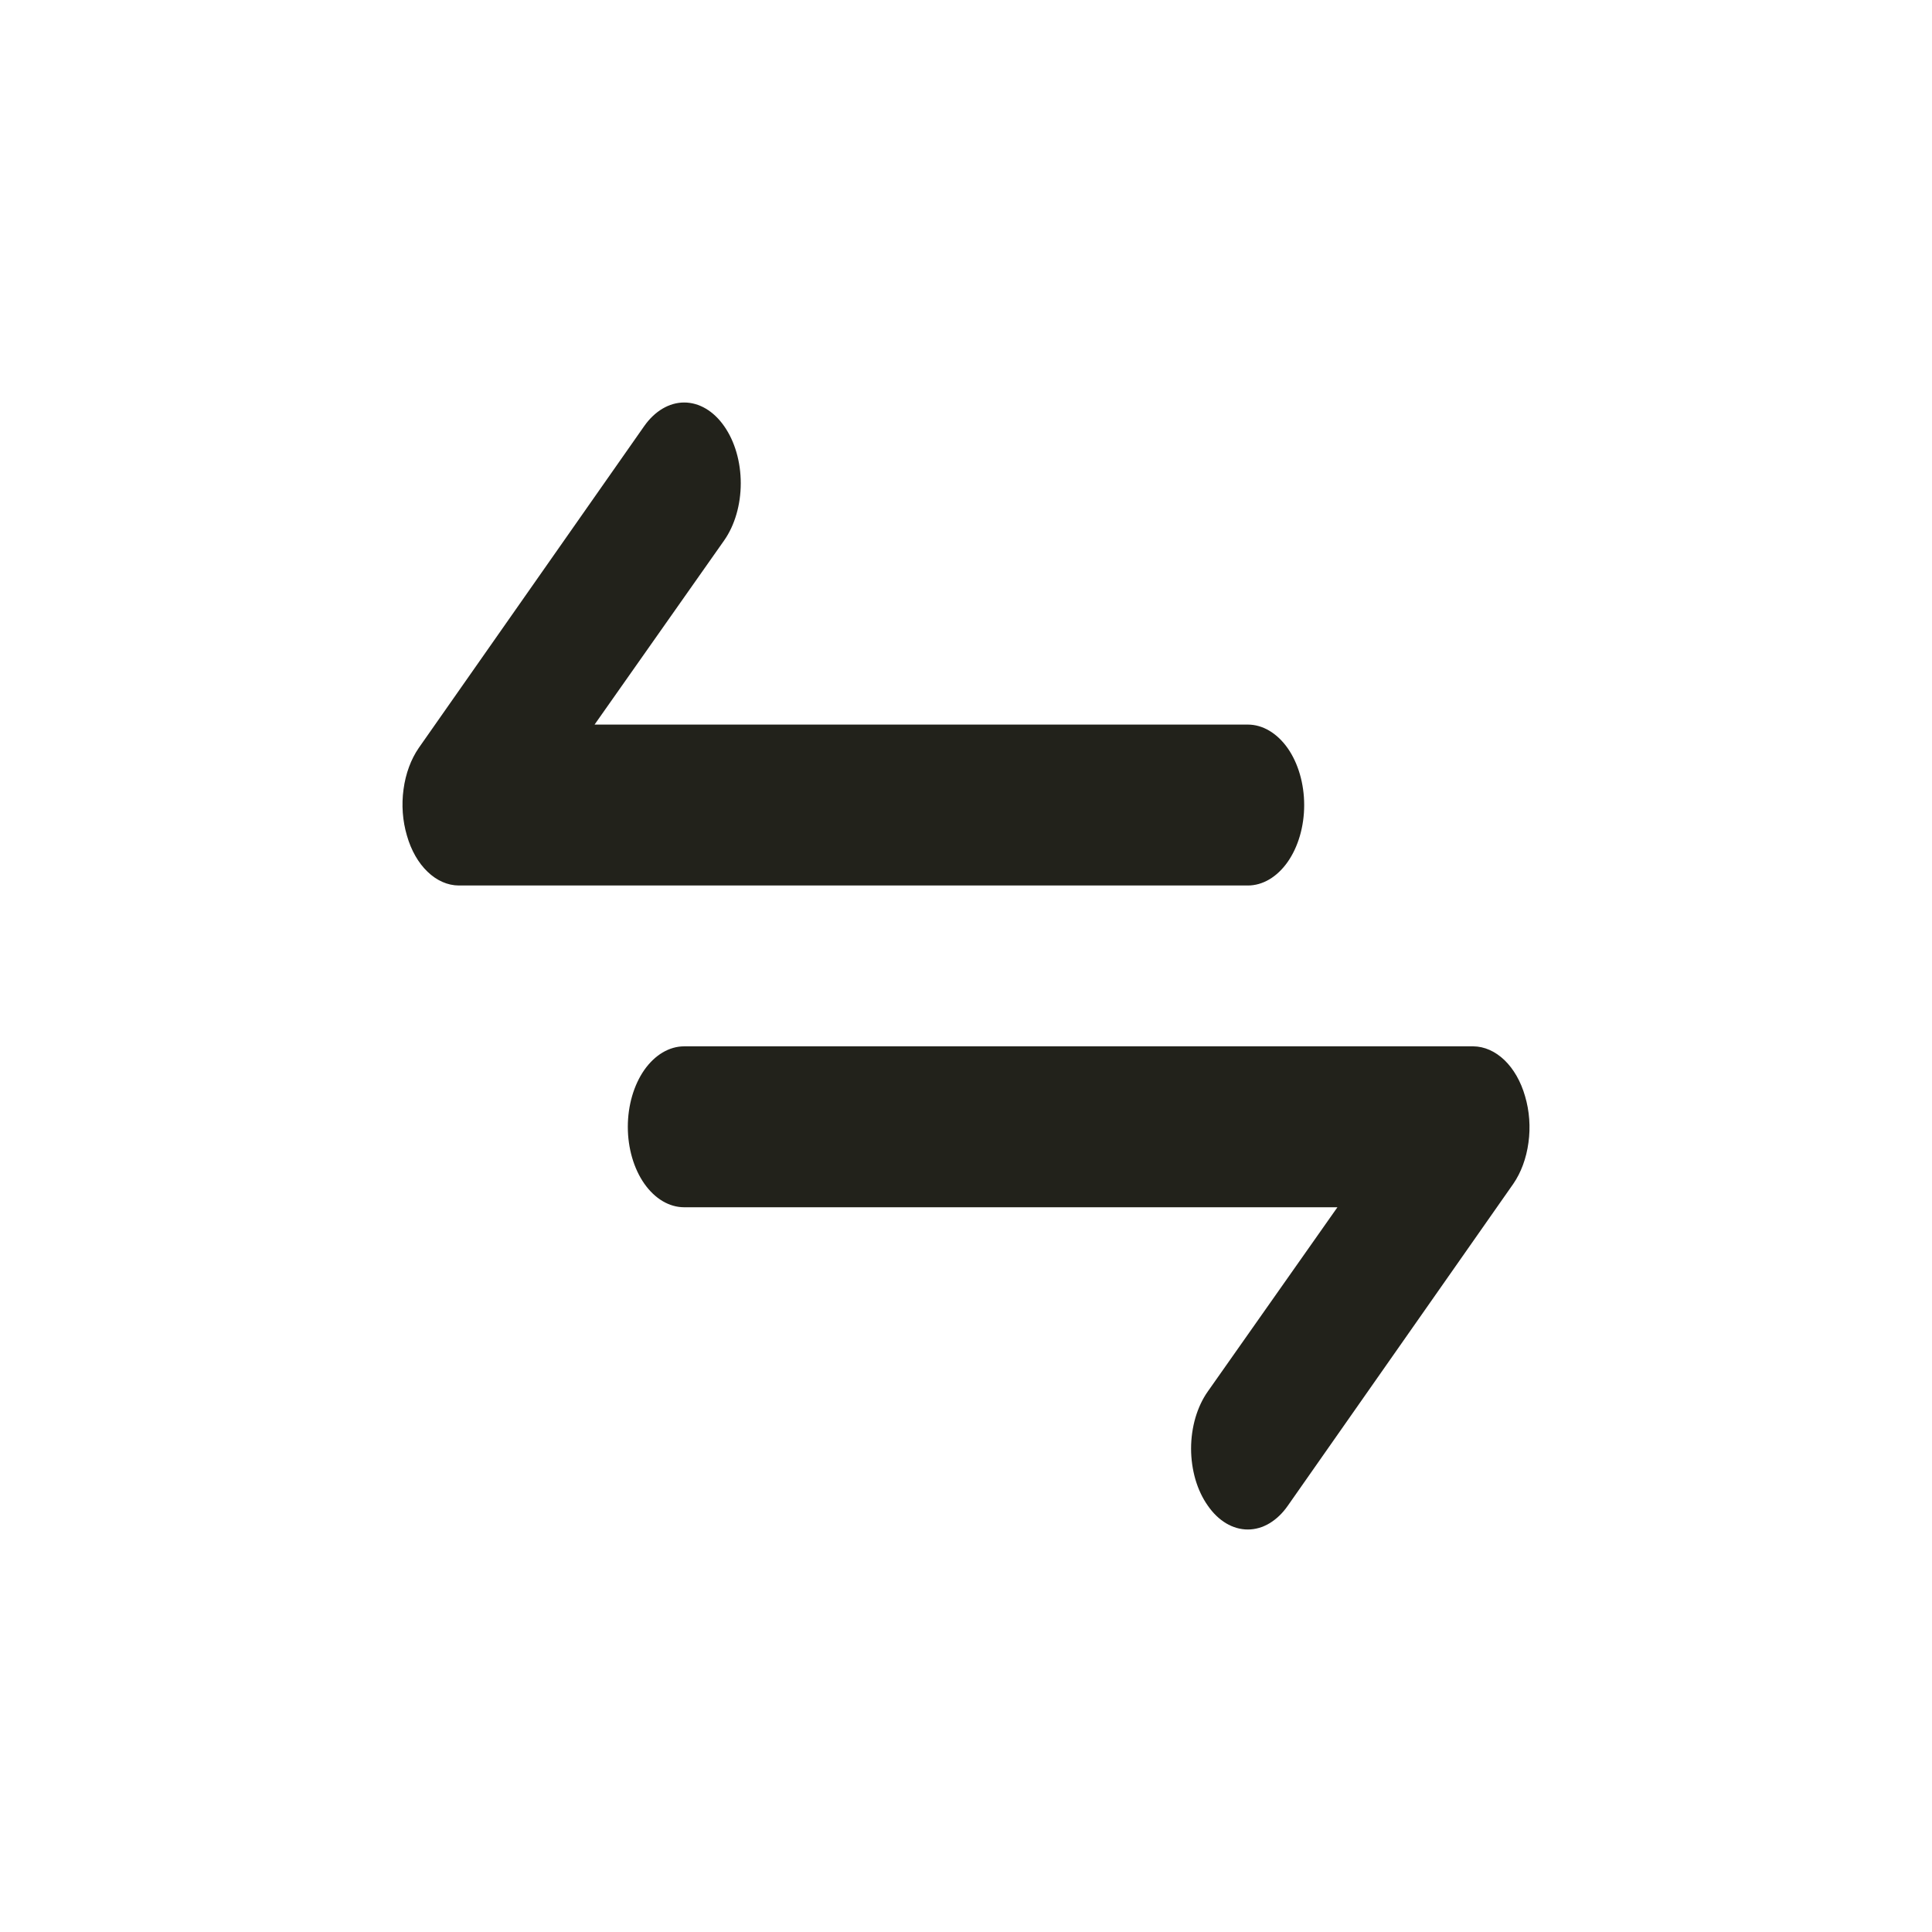
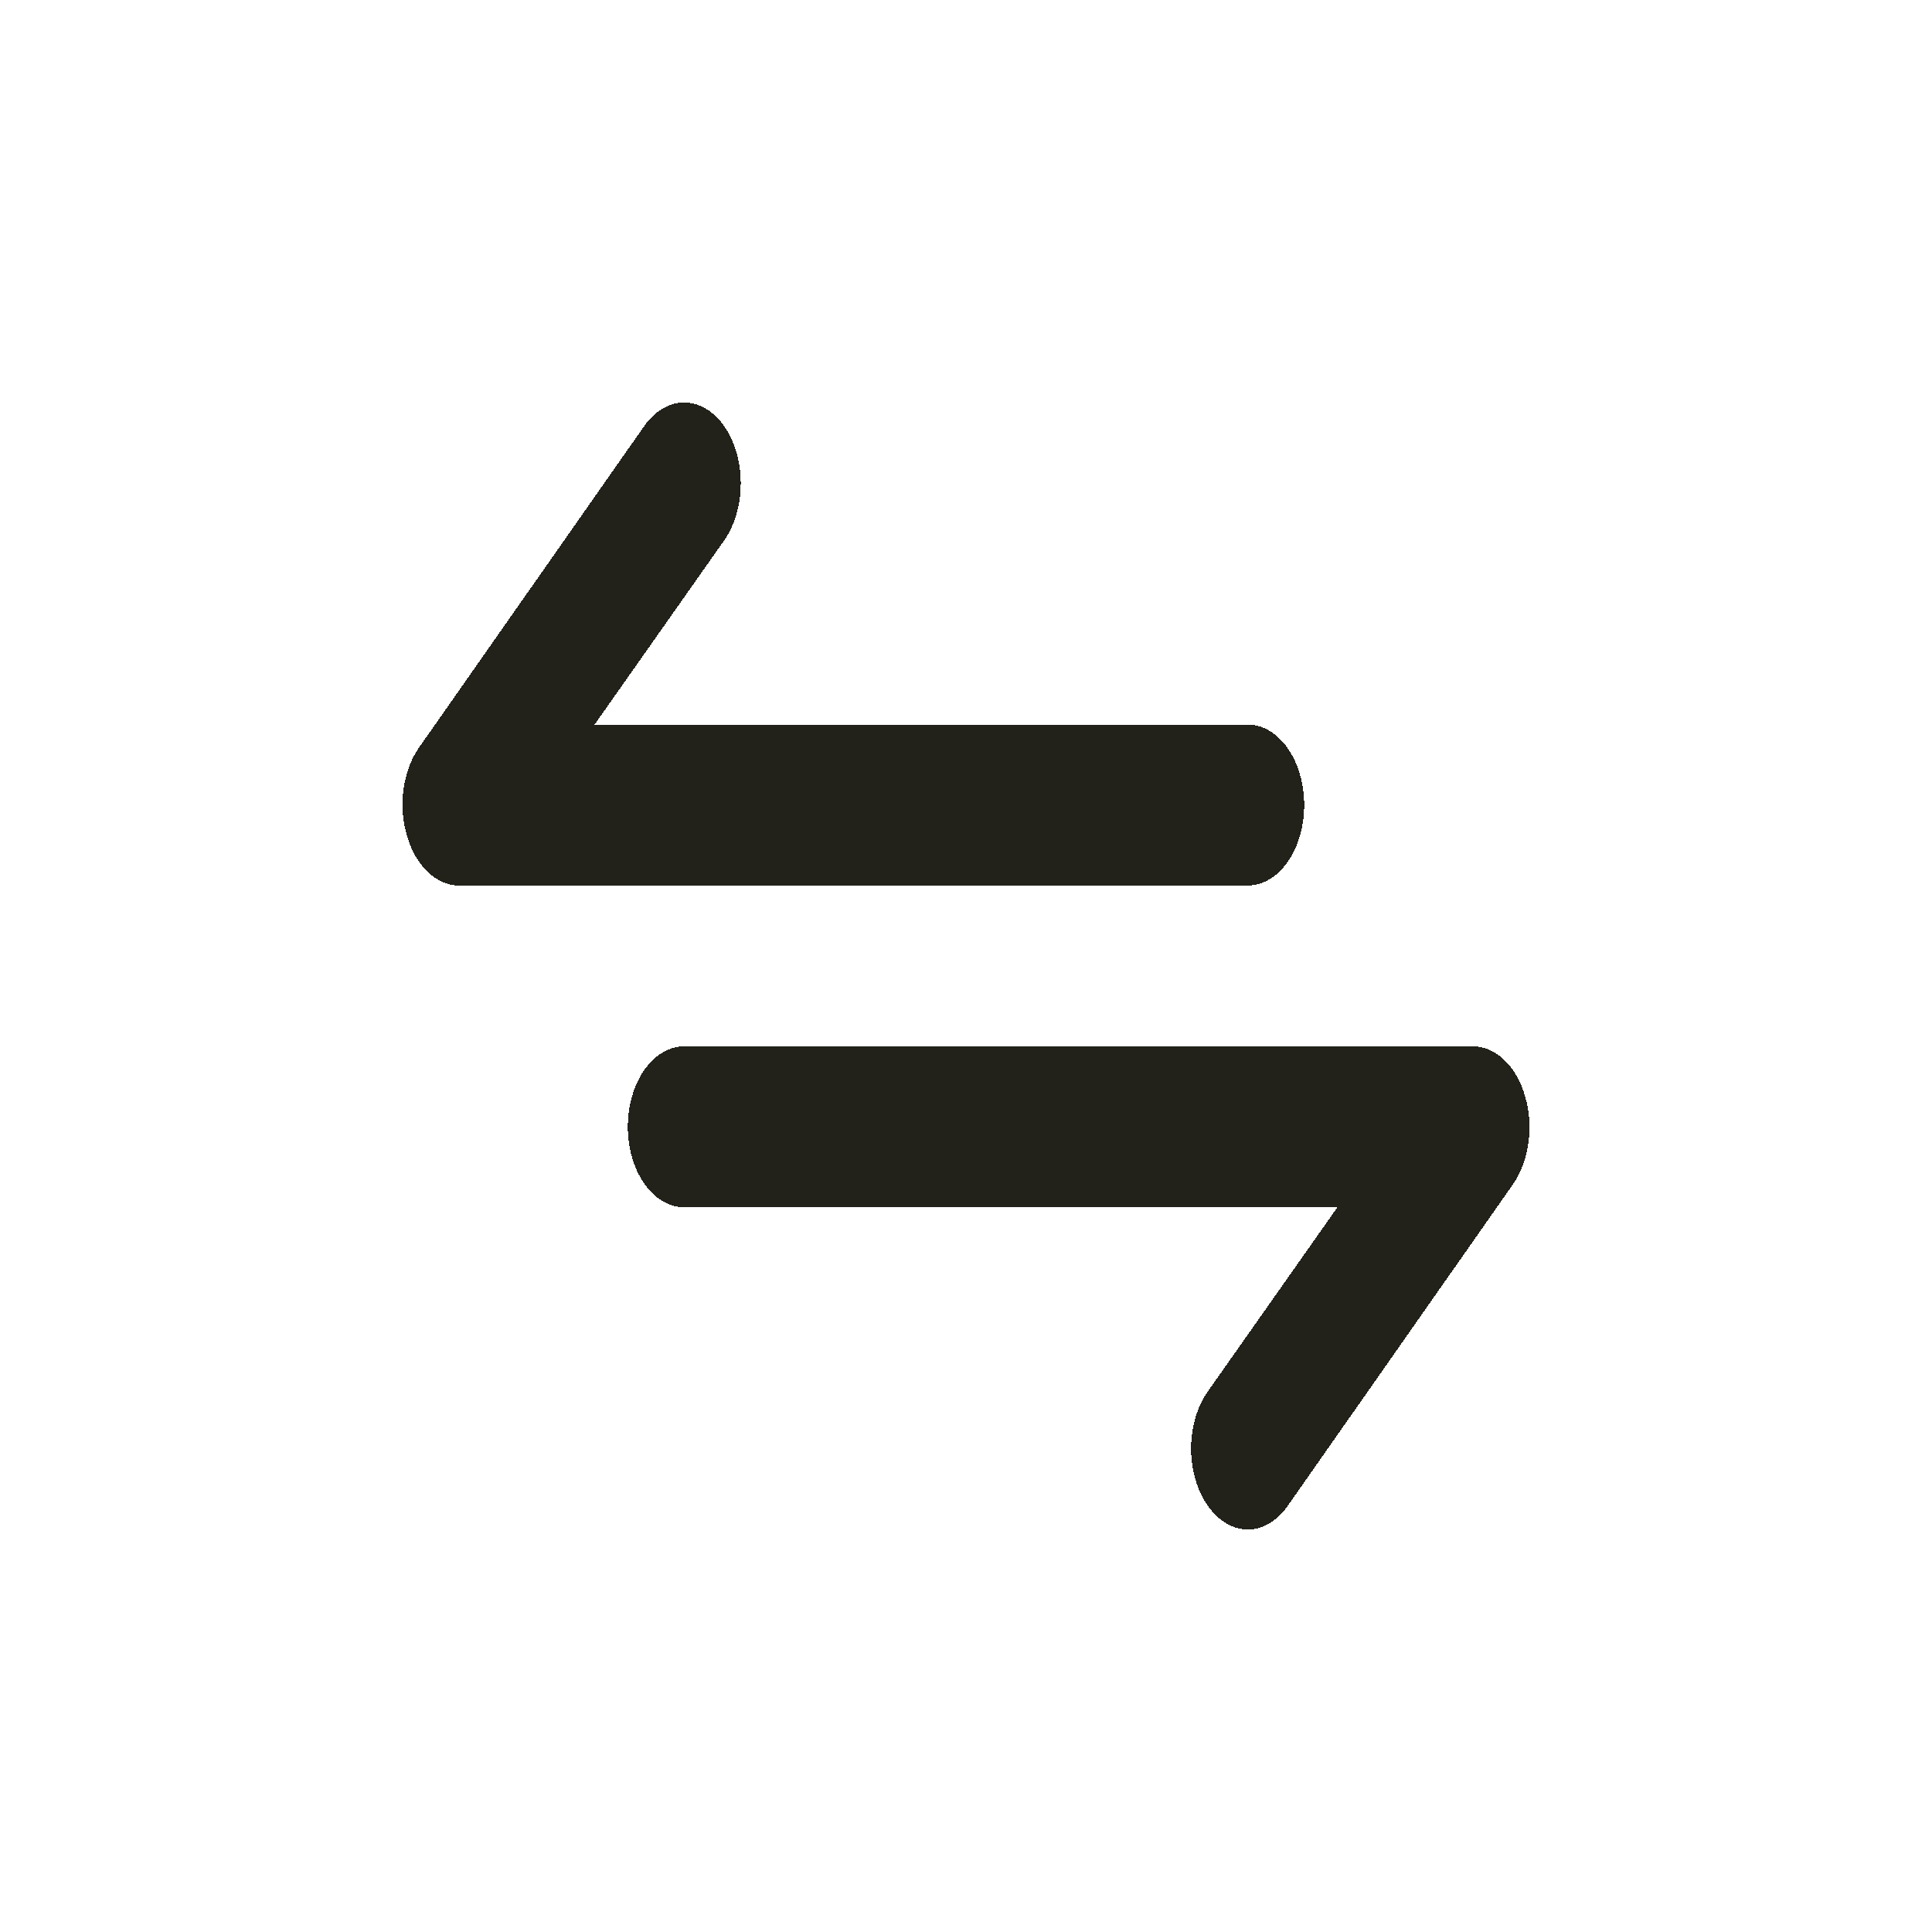
- <svg xmlns="http://www.w3.org/2000/svg" width="24" height="24" viewBox="0 0 24 24" fill="none">
+ <svg xmlns="http://www.w3.org/2000/svg" text-rendering="optimizeLegibility" image-rendering="crisp-edges" shape-rendering="crispEdges" width="24" height="24" viewBox="0 0 24 24" fill="none">
  <path d="M16.201 10.001C16.201 9.736 16.127 9.481 15.996 9.294C15.864 9.107 15.686 9.001 15.501 9.001H7.386L8.996 6.713C9.128 6.525 9.202 6.269 9.202 6.003C9.202 5.737 9.128 5.482 8.996 5.294C8.865 5.106 8.686 5 8.499 5C8.313 5 8.134 5.106 8.002 5.294L5.202 9.291C5.105 9.432 5.039 9.61 5.013 9.804C4.986 9.998 5.001 10.198 5.055 10.38C5.107 10.563 5.196 10.719 5.311 10.829C5.426 10.94 5.561 10.999 5.699 11H15.501C15.686 11 15.864 10.895 15.996 10.707C16.127 10.52 16.201 10.266 16.201 10.001ZM18.945 13.618C18.893 13.435 18.803 13.279 18.689 13.169C18.574 13.059 18.439 12.999 18.301 12.998H8.499C8.314 12.998 8.136 13.104 8.004 13.291C7.873 13.479 7.799 13.733 7.799 13.998C7.799 14.263 7.873 14.517 8.004 14.704C8.136 14.892 8.314 14.997 8.499 14.997H16.614L15.004 17.285C14.938 17.378 14.886 17.489 14.85 17.611C14.815 17.732 14.796 17.863 14.796 17.995C14.796 18.127 14.815 18.257 14.85 18.379C14.886 18.501 14.938 18.611 15.004 18.704C15.069 18.798 15.146 18.872 15.231 18.923C15.317 18.974 15.408 19 15.501 19C15.593 19 15.685 18.974 15.77 18.923C15.855 18.872 15.933 18.798 15.998 18.704L18.798 14.707C18.895 14.567 18.961 14.388 18.987 14.194C19.014 14.001 18.999 13.8 18.945 13.618Z" fill="#22221B" />
</svg>
